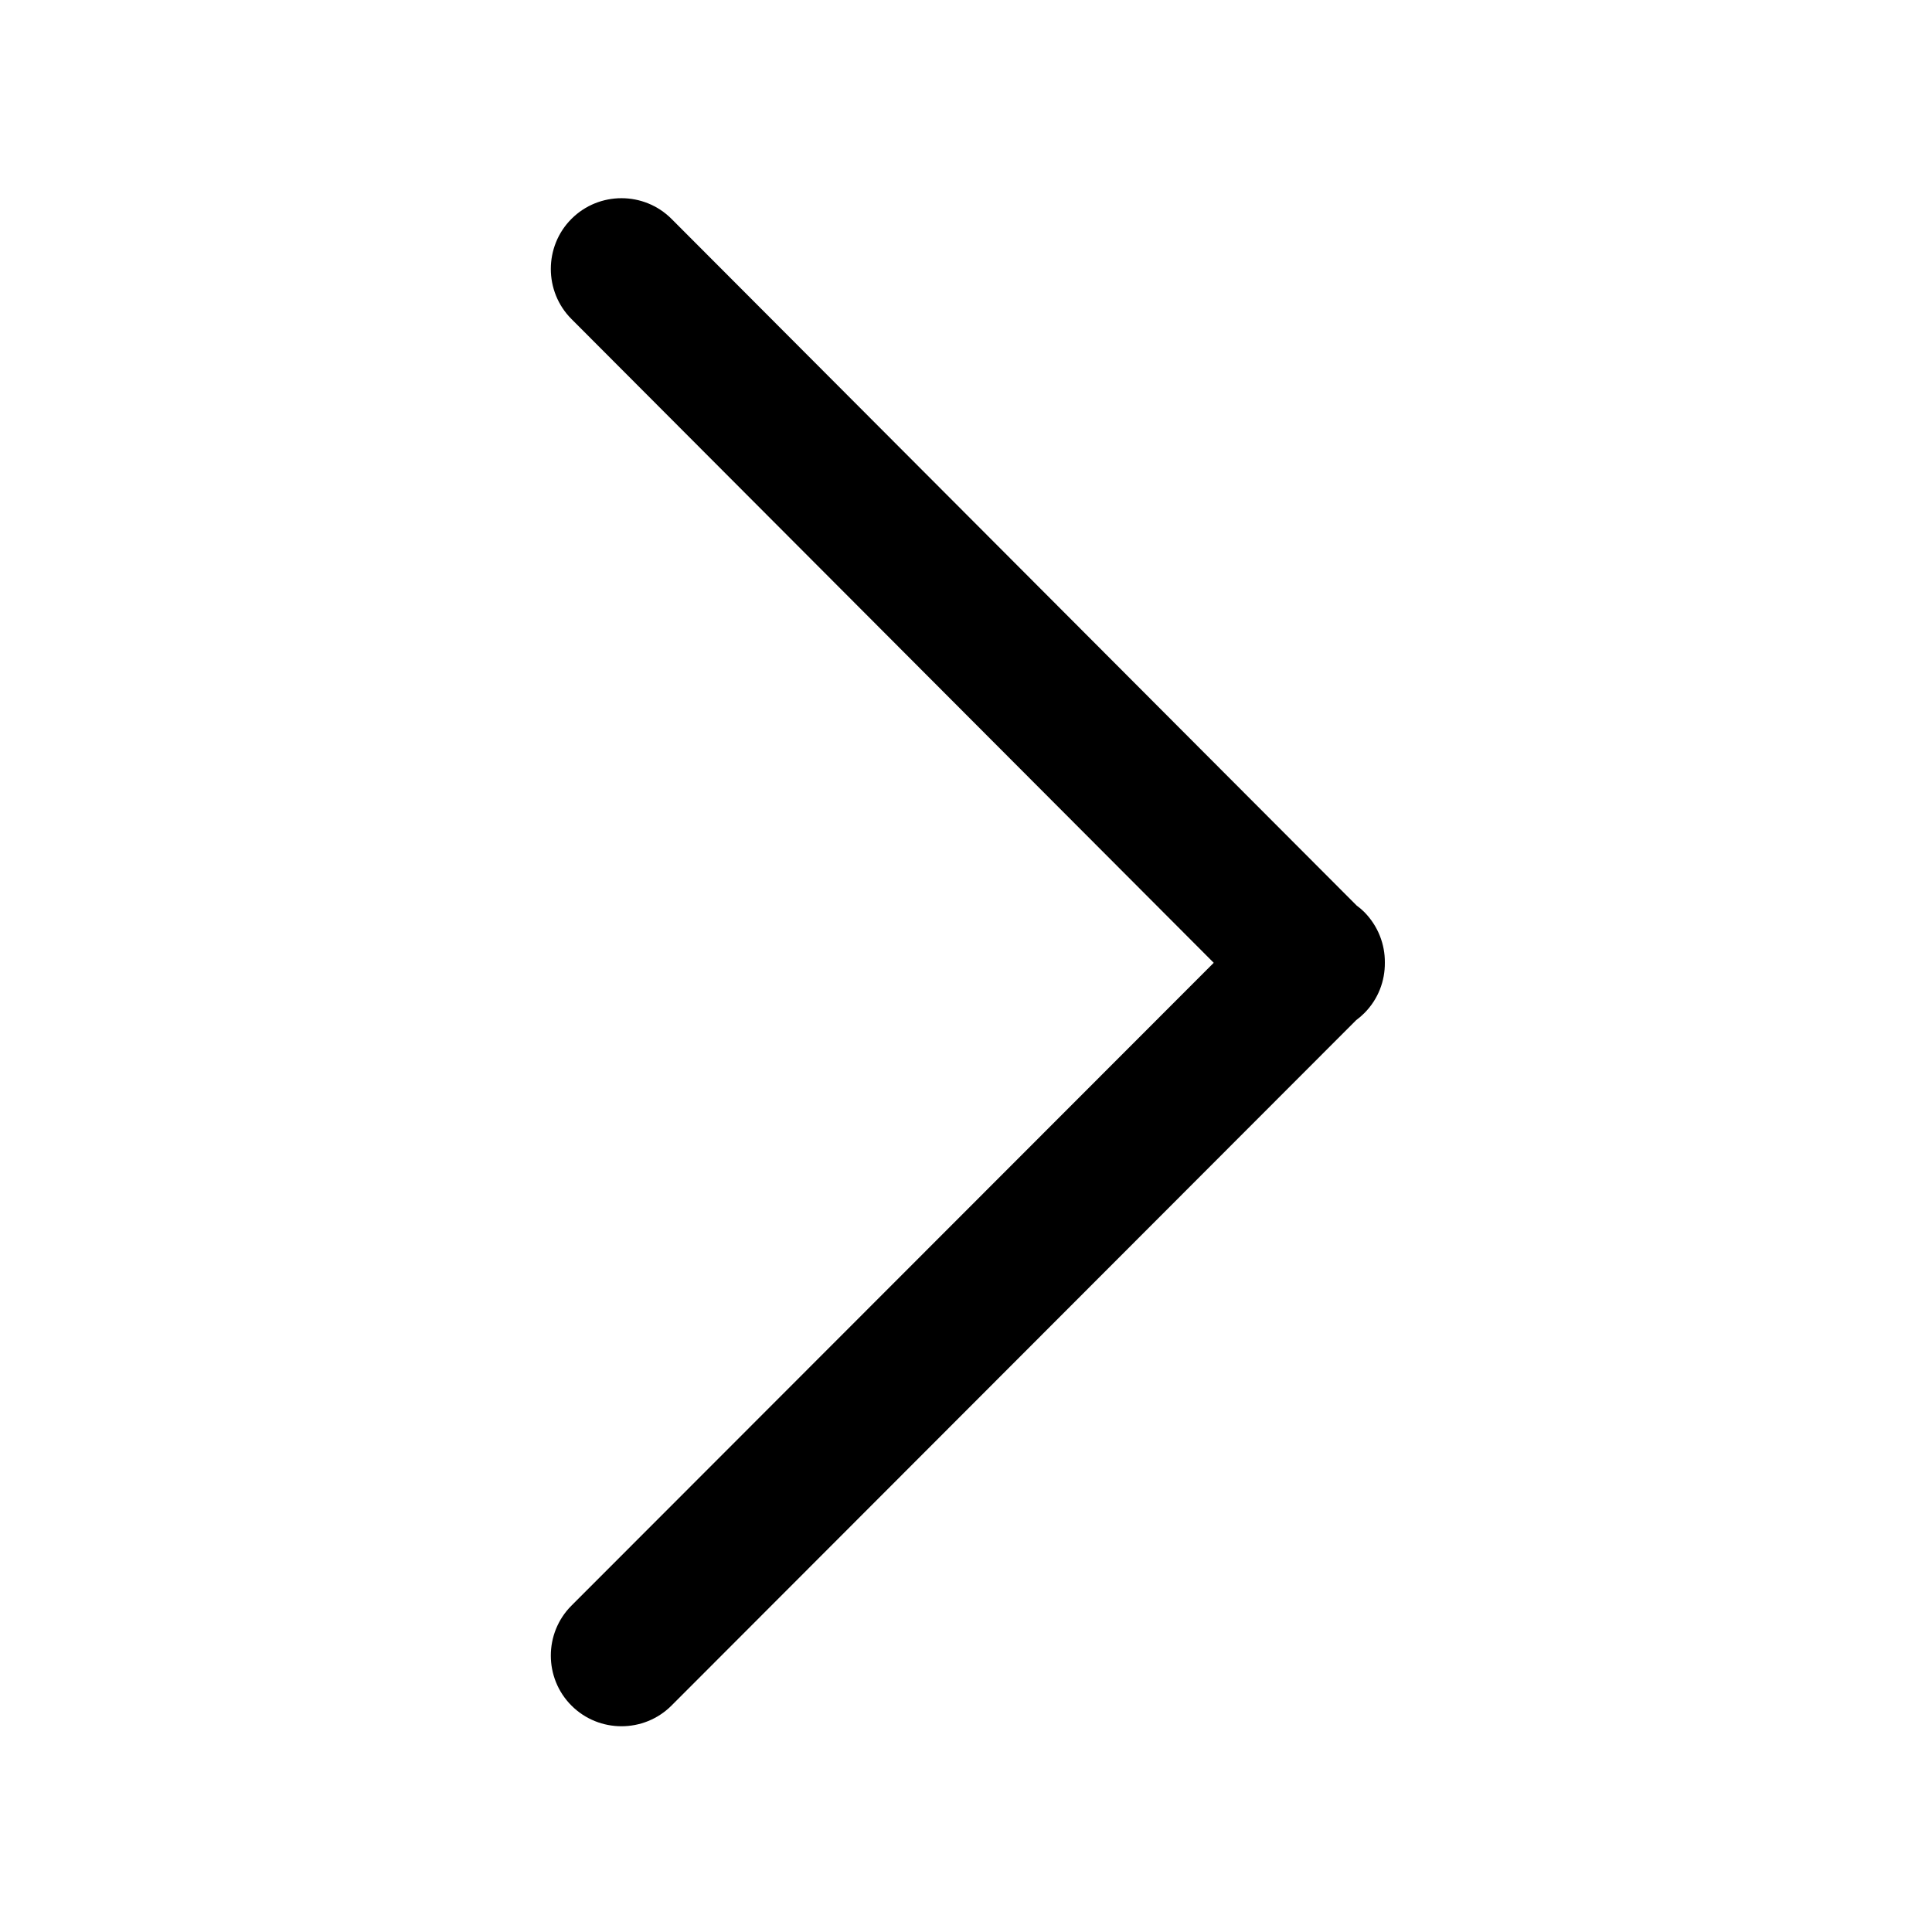
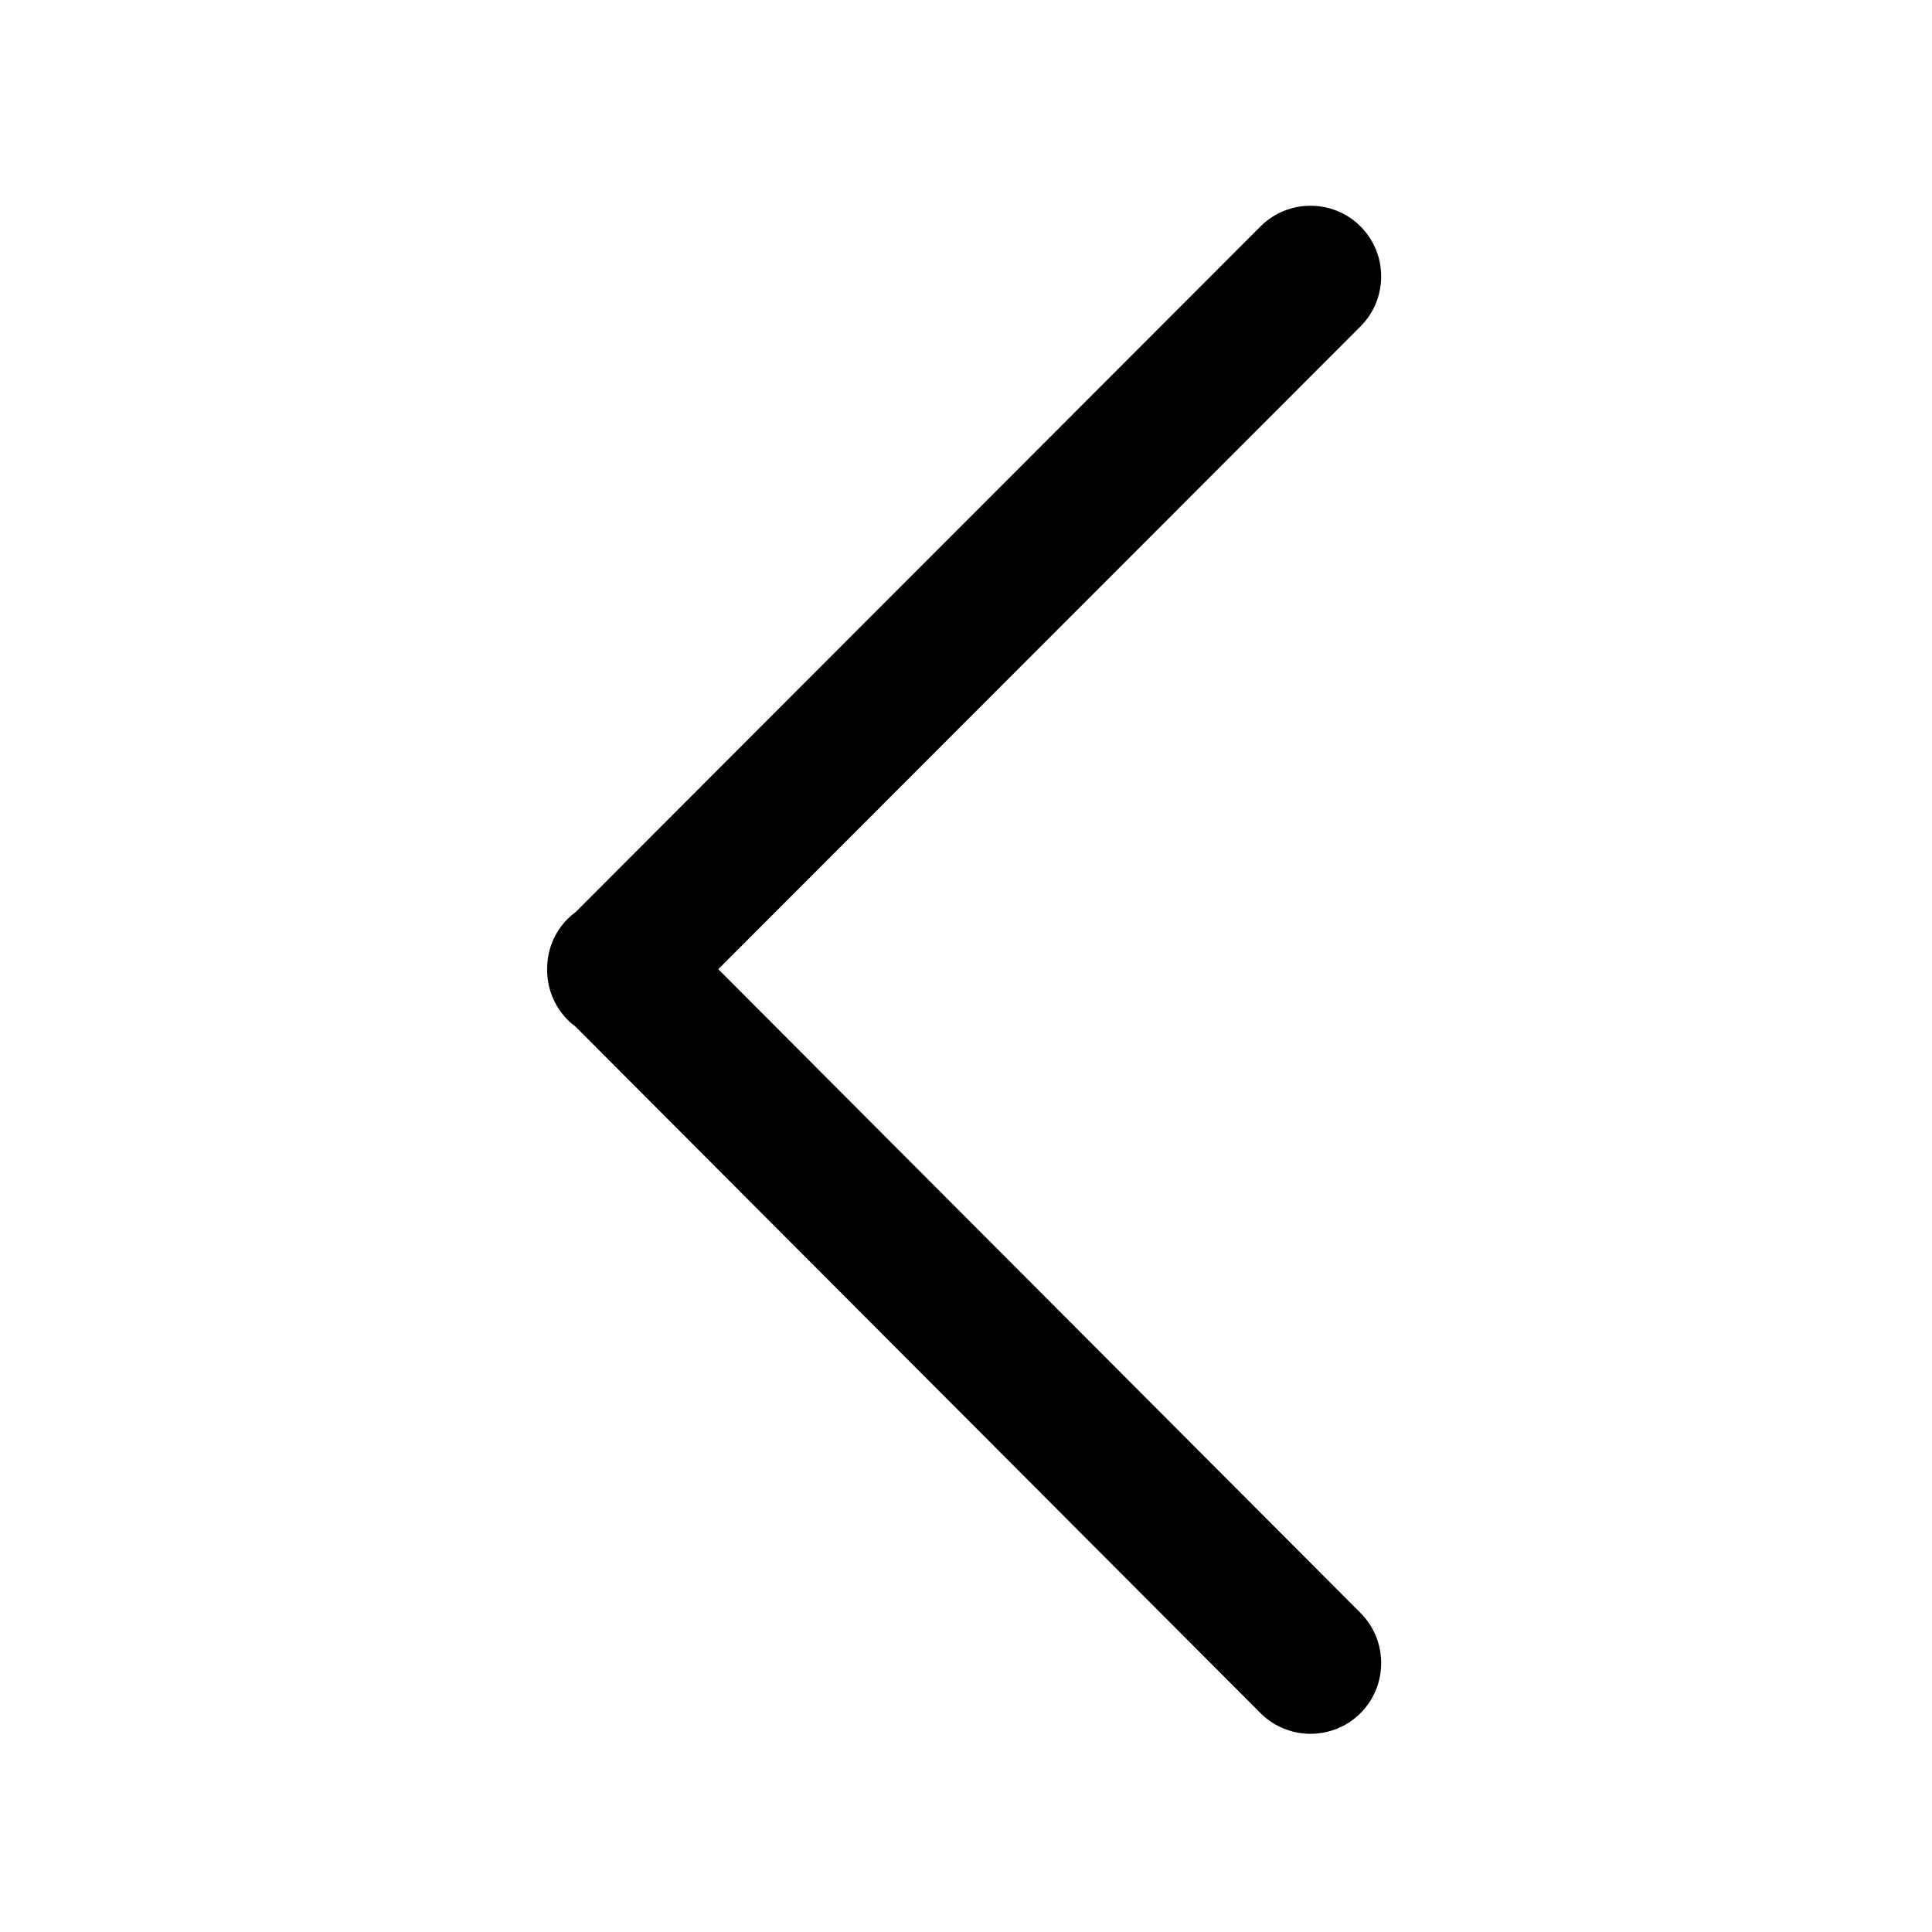
- <svg xmlns="http://www.w3.org/2000/svg" t="1593417202014" class="icon" viewBox="0 0 1024 1024" version="1.1" p-id="600" width="200" height="200">
+ <svg xmlns="http://www.w3.org/2000/svg" t="1593430695082" class="icon" viewBox="0 0 1024 1024" version="1.1" p-id="769" width="200" height="200">
  <defs>
    <style type="text/css" />
  </defs>
-   <path d="M723.1 483.4c-1.3-1.3-2.6-2.4-4-3.4L355.9 116c-14.6-14.6-38.4-14.6-53 0-14.6 14.6-14.6 38.5 0 53.1l340.4 341.2L302.9 851c-14.6 14.6-14.6 38.4 0 53 14.6 14.6 38.4 14.6 53 0l362.9-363.3c1.5-1.1 2.9-2.3 4.3-3.7 7.4-7.4 11-17.1 10.9-26.8 0.1-9.7-3.6-19.4-10.9-26.8z" p-id="601" />
+   <path d="M300.9 540.6c1.3 1.3 2.6 2.4 4 3.4L668.1 908c14.6 14.6 38.4 14.6 53 0 14.6-14.6 14.6-38.5-1e-8-53.1l-340.4-341.2L721.1 173c14.6-14.6 14.6-38.4 0-53-14.6-14.6-38.4-14.6-53 0l-362.9 363.3c-1.5 1.1-2.9 2.3-4.3 3.7-7.4 7.4-11 17.1-10.9 26.8-0.1 9.7 3.6 19.4 10.9 26.8z" p-id="770" />
</svg>
